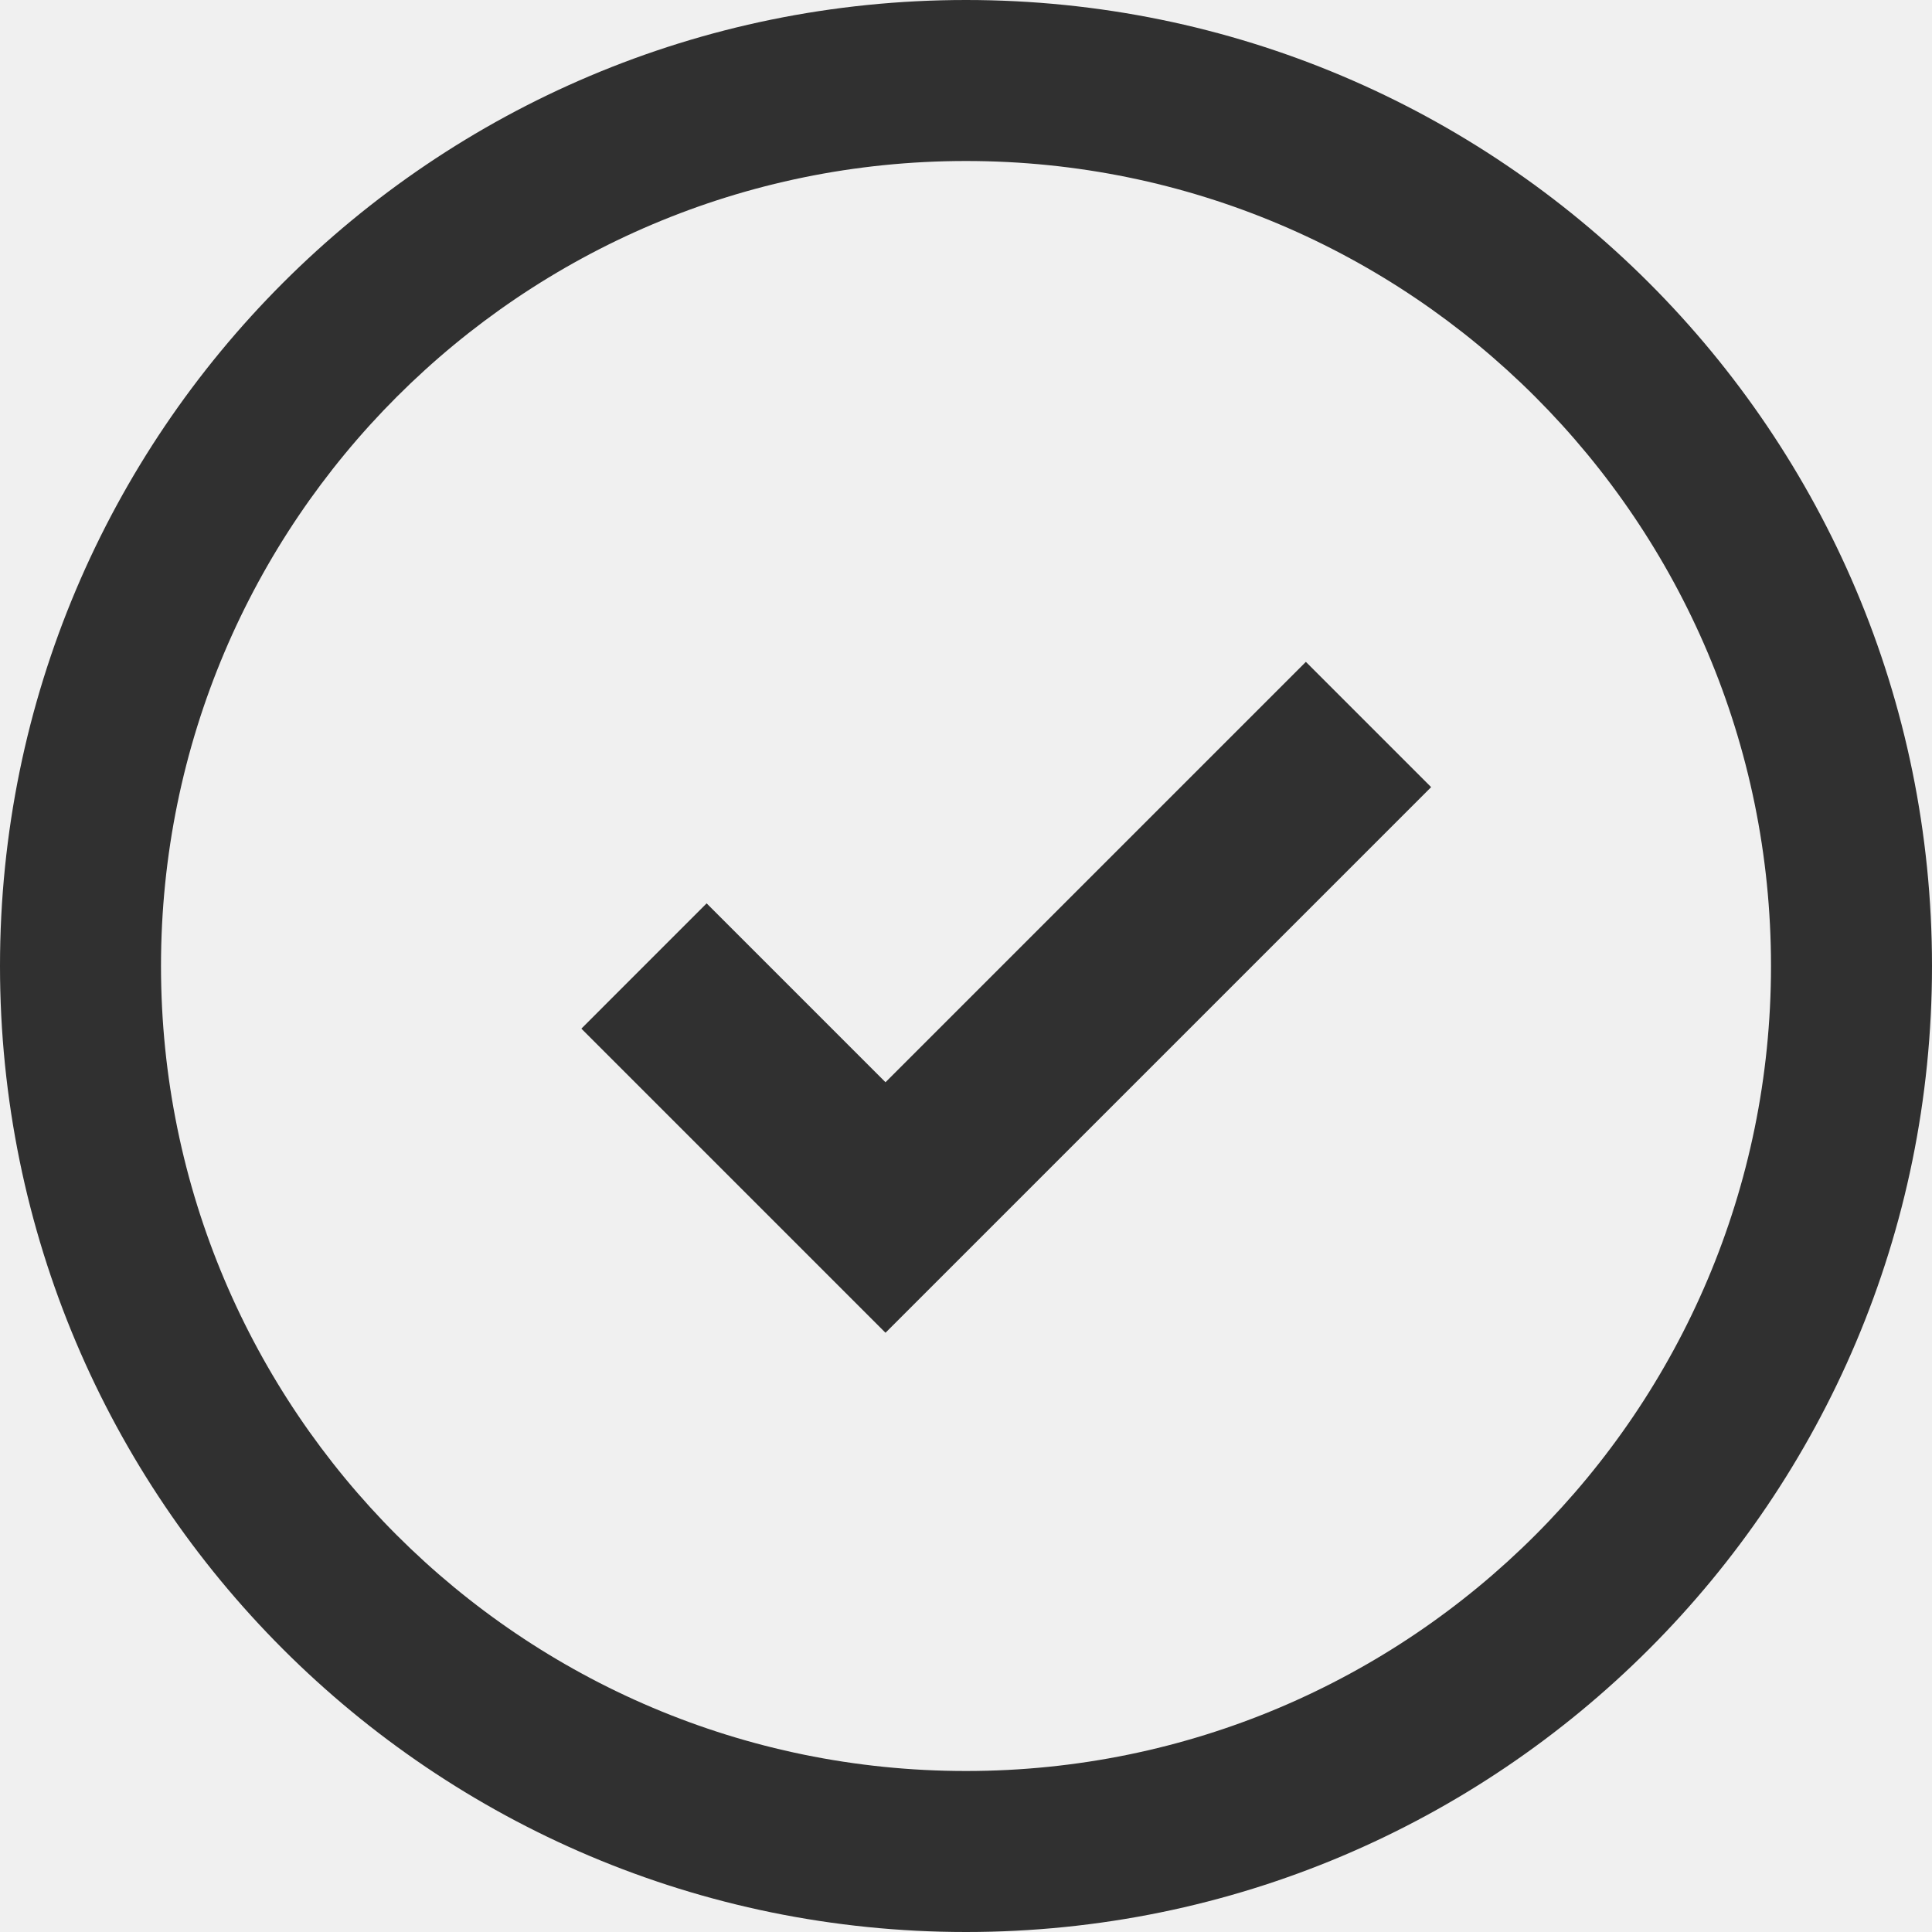
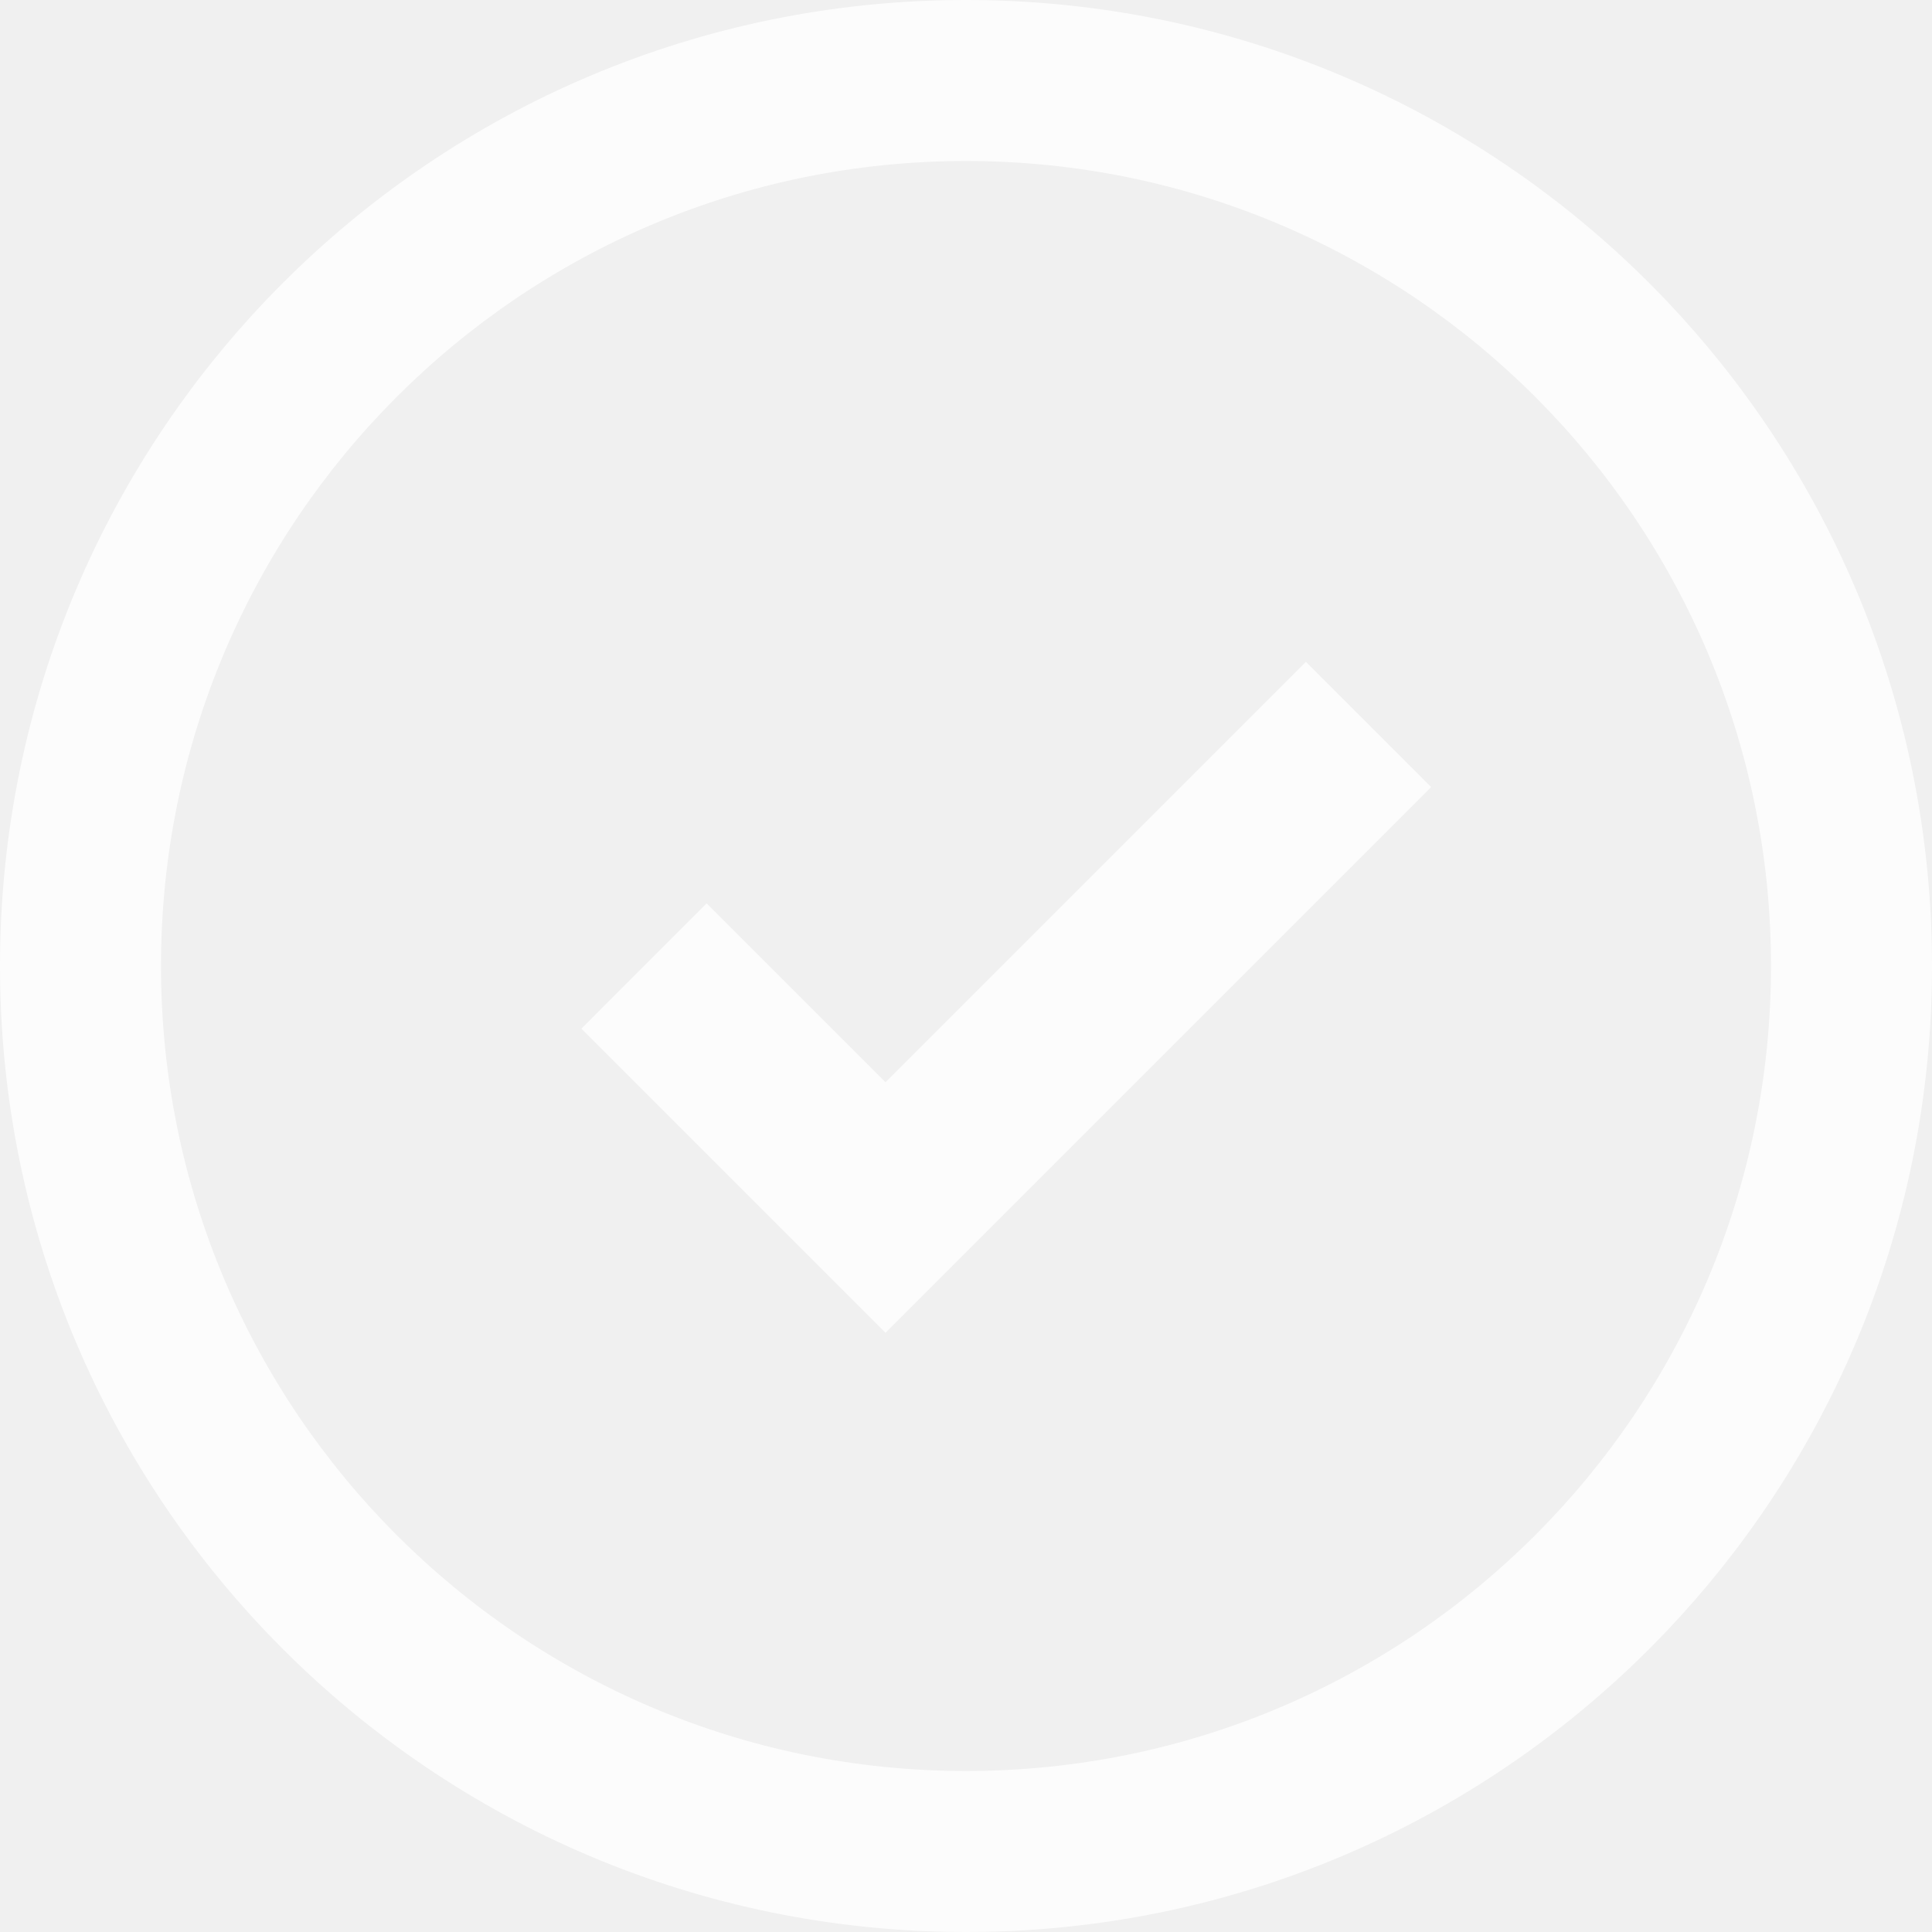
- <svg xmlns="http://www.w3.org/2000/svg" fill="none" height="12" viewBox="0 0 12 12" width="12">
-   <g fill="#000" fill-opacity=".8">
+ <svg xmlns="http://www.w3.org/2000/svg" fill="none" height="100%" viewBox="0 0 12 12" width="100%">
+   <g fill="white" fill-opacity=".8">
    <path d="m5.5 8.278 3.389-3.389-.778-.778-2.611 2.611-1.111-1.111-.778.778z" />
    <path clip-rule="evenodd" d="m12 6c0 3.314-2.686 6-6 6s-6-2.686-6-6 2.686-6 6-6 6 2.686 6 6zm-1 0c0 2.761-2.239 5-5 5s-5-2.239-5-5 2.239-5 5-5 5 2.239 5 5z" fill-rule="evenodd" />
  </g>
</svg>
